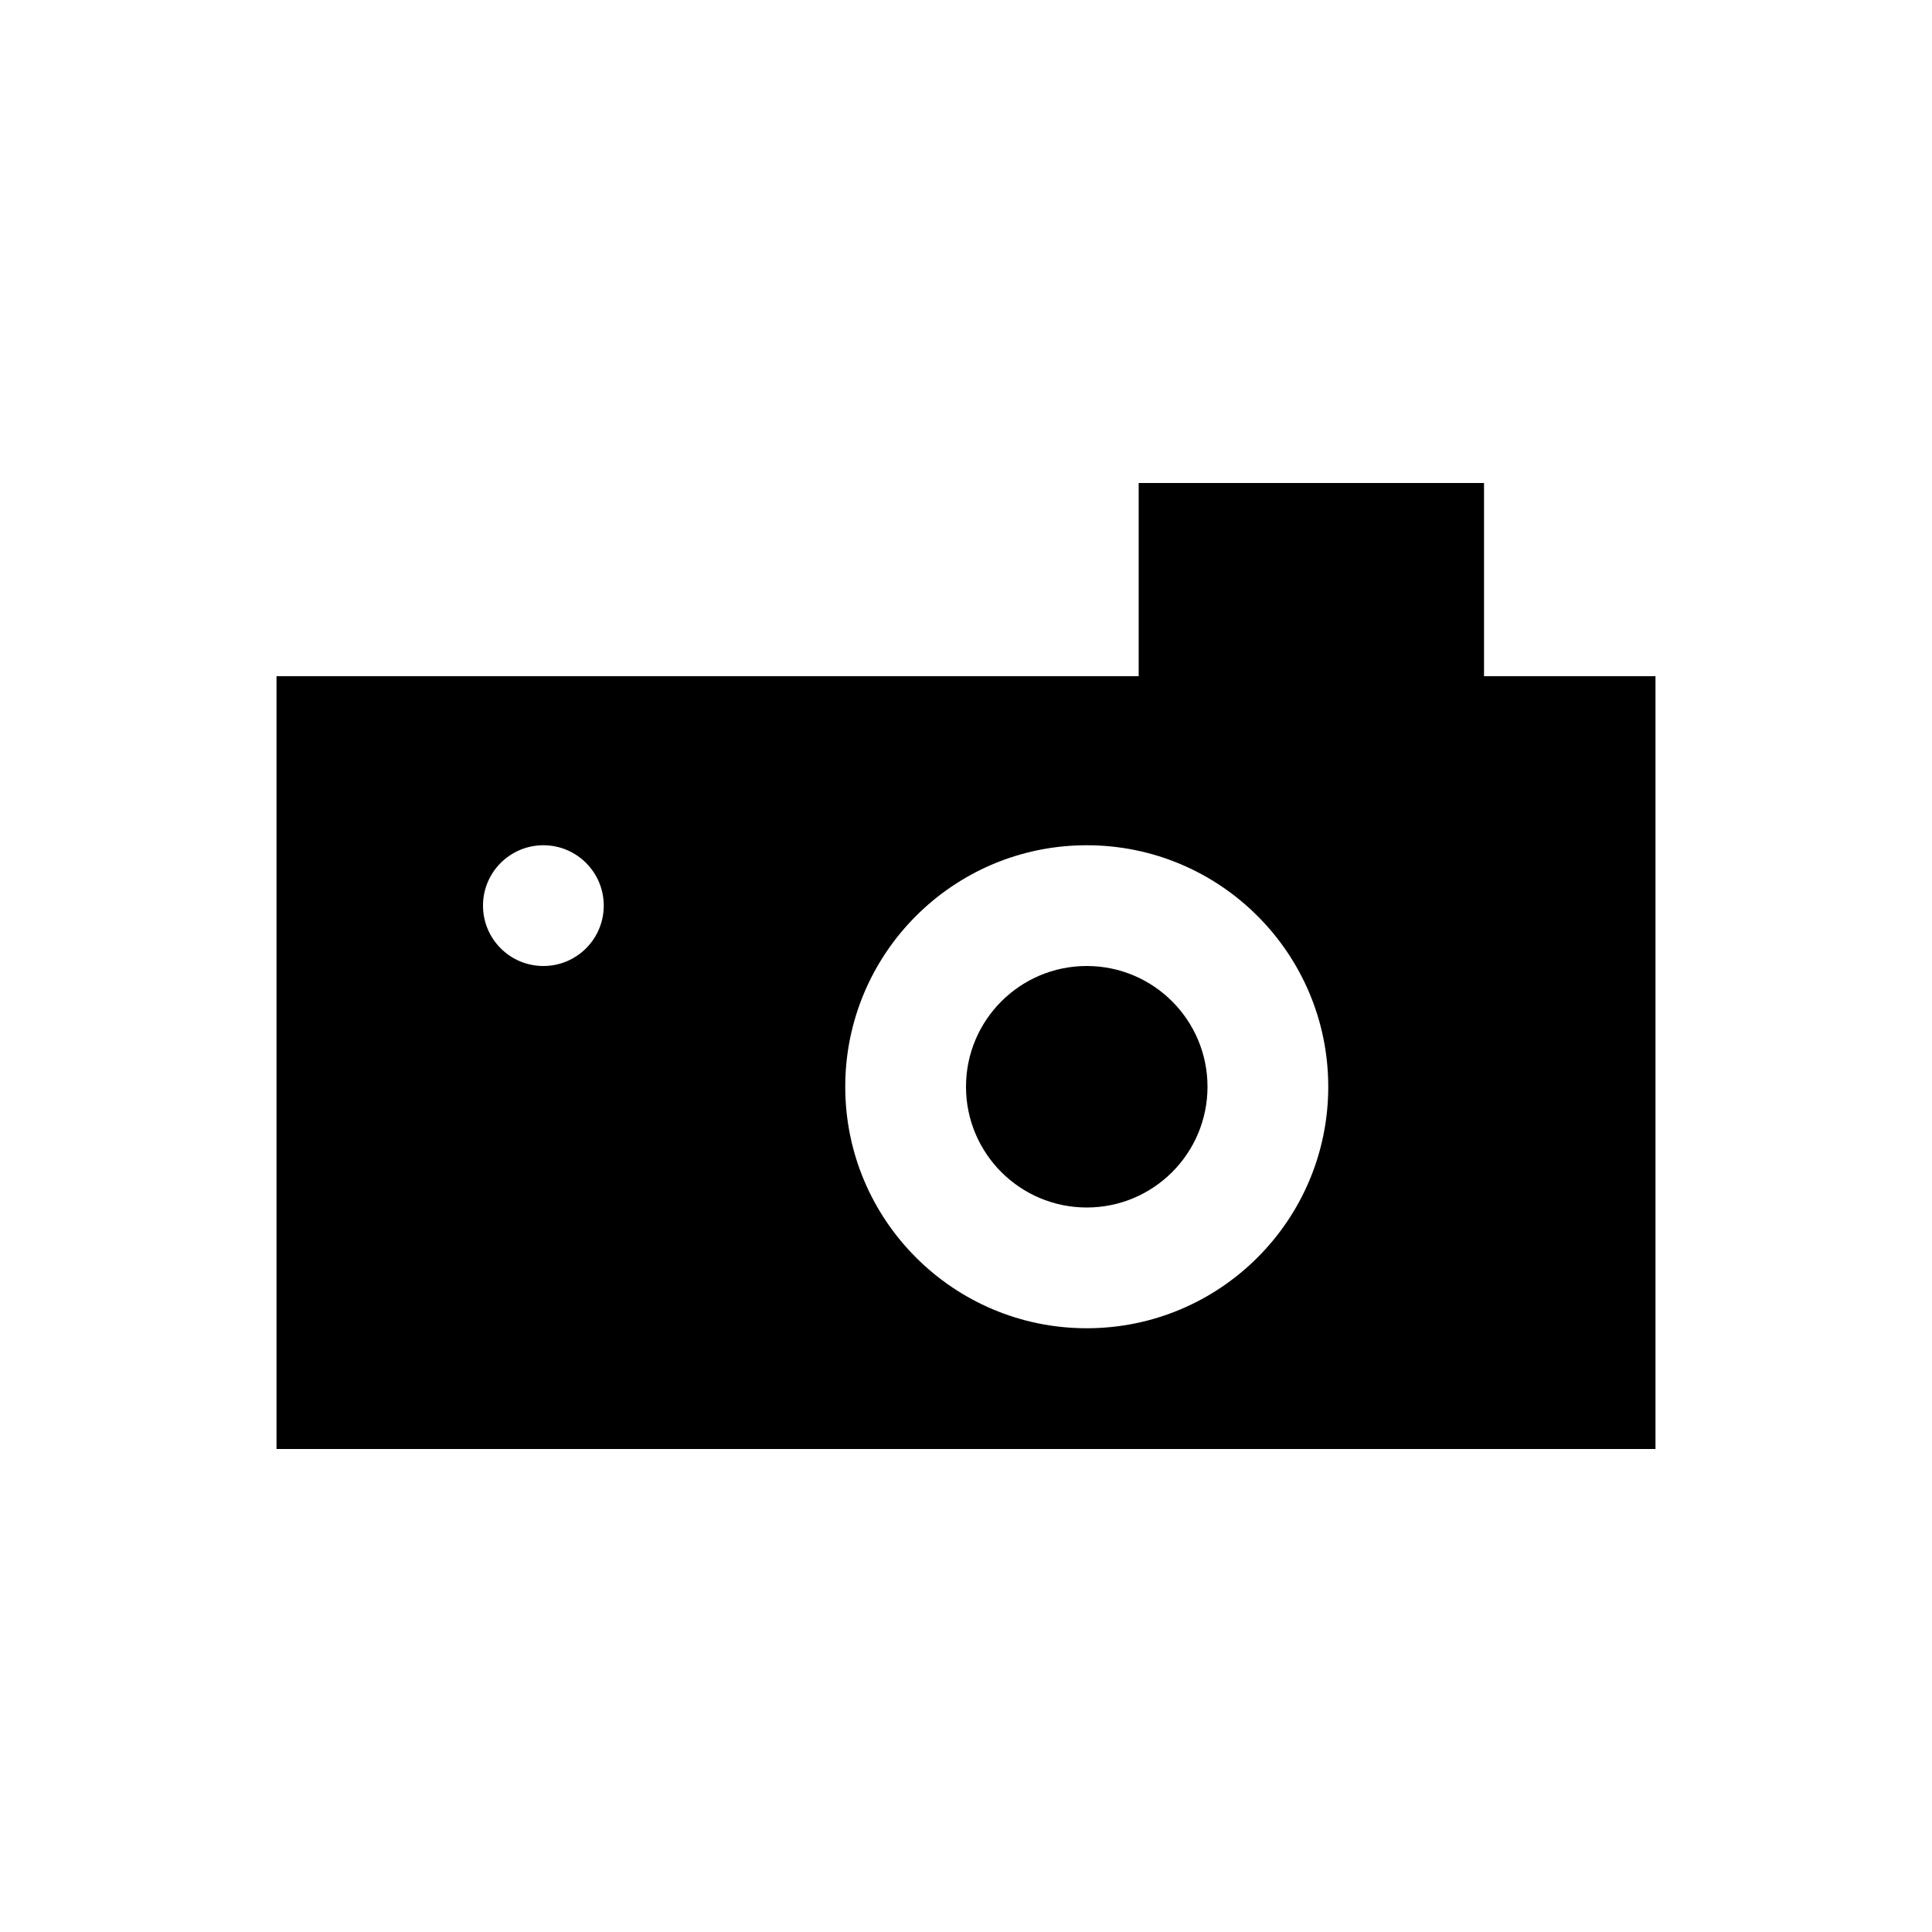
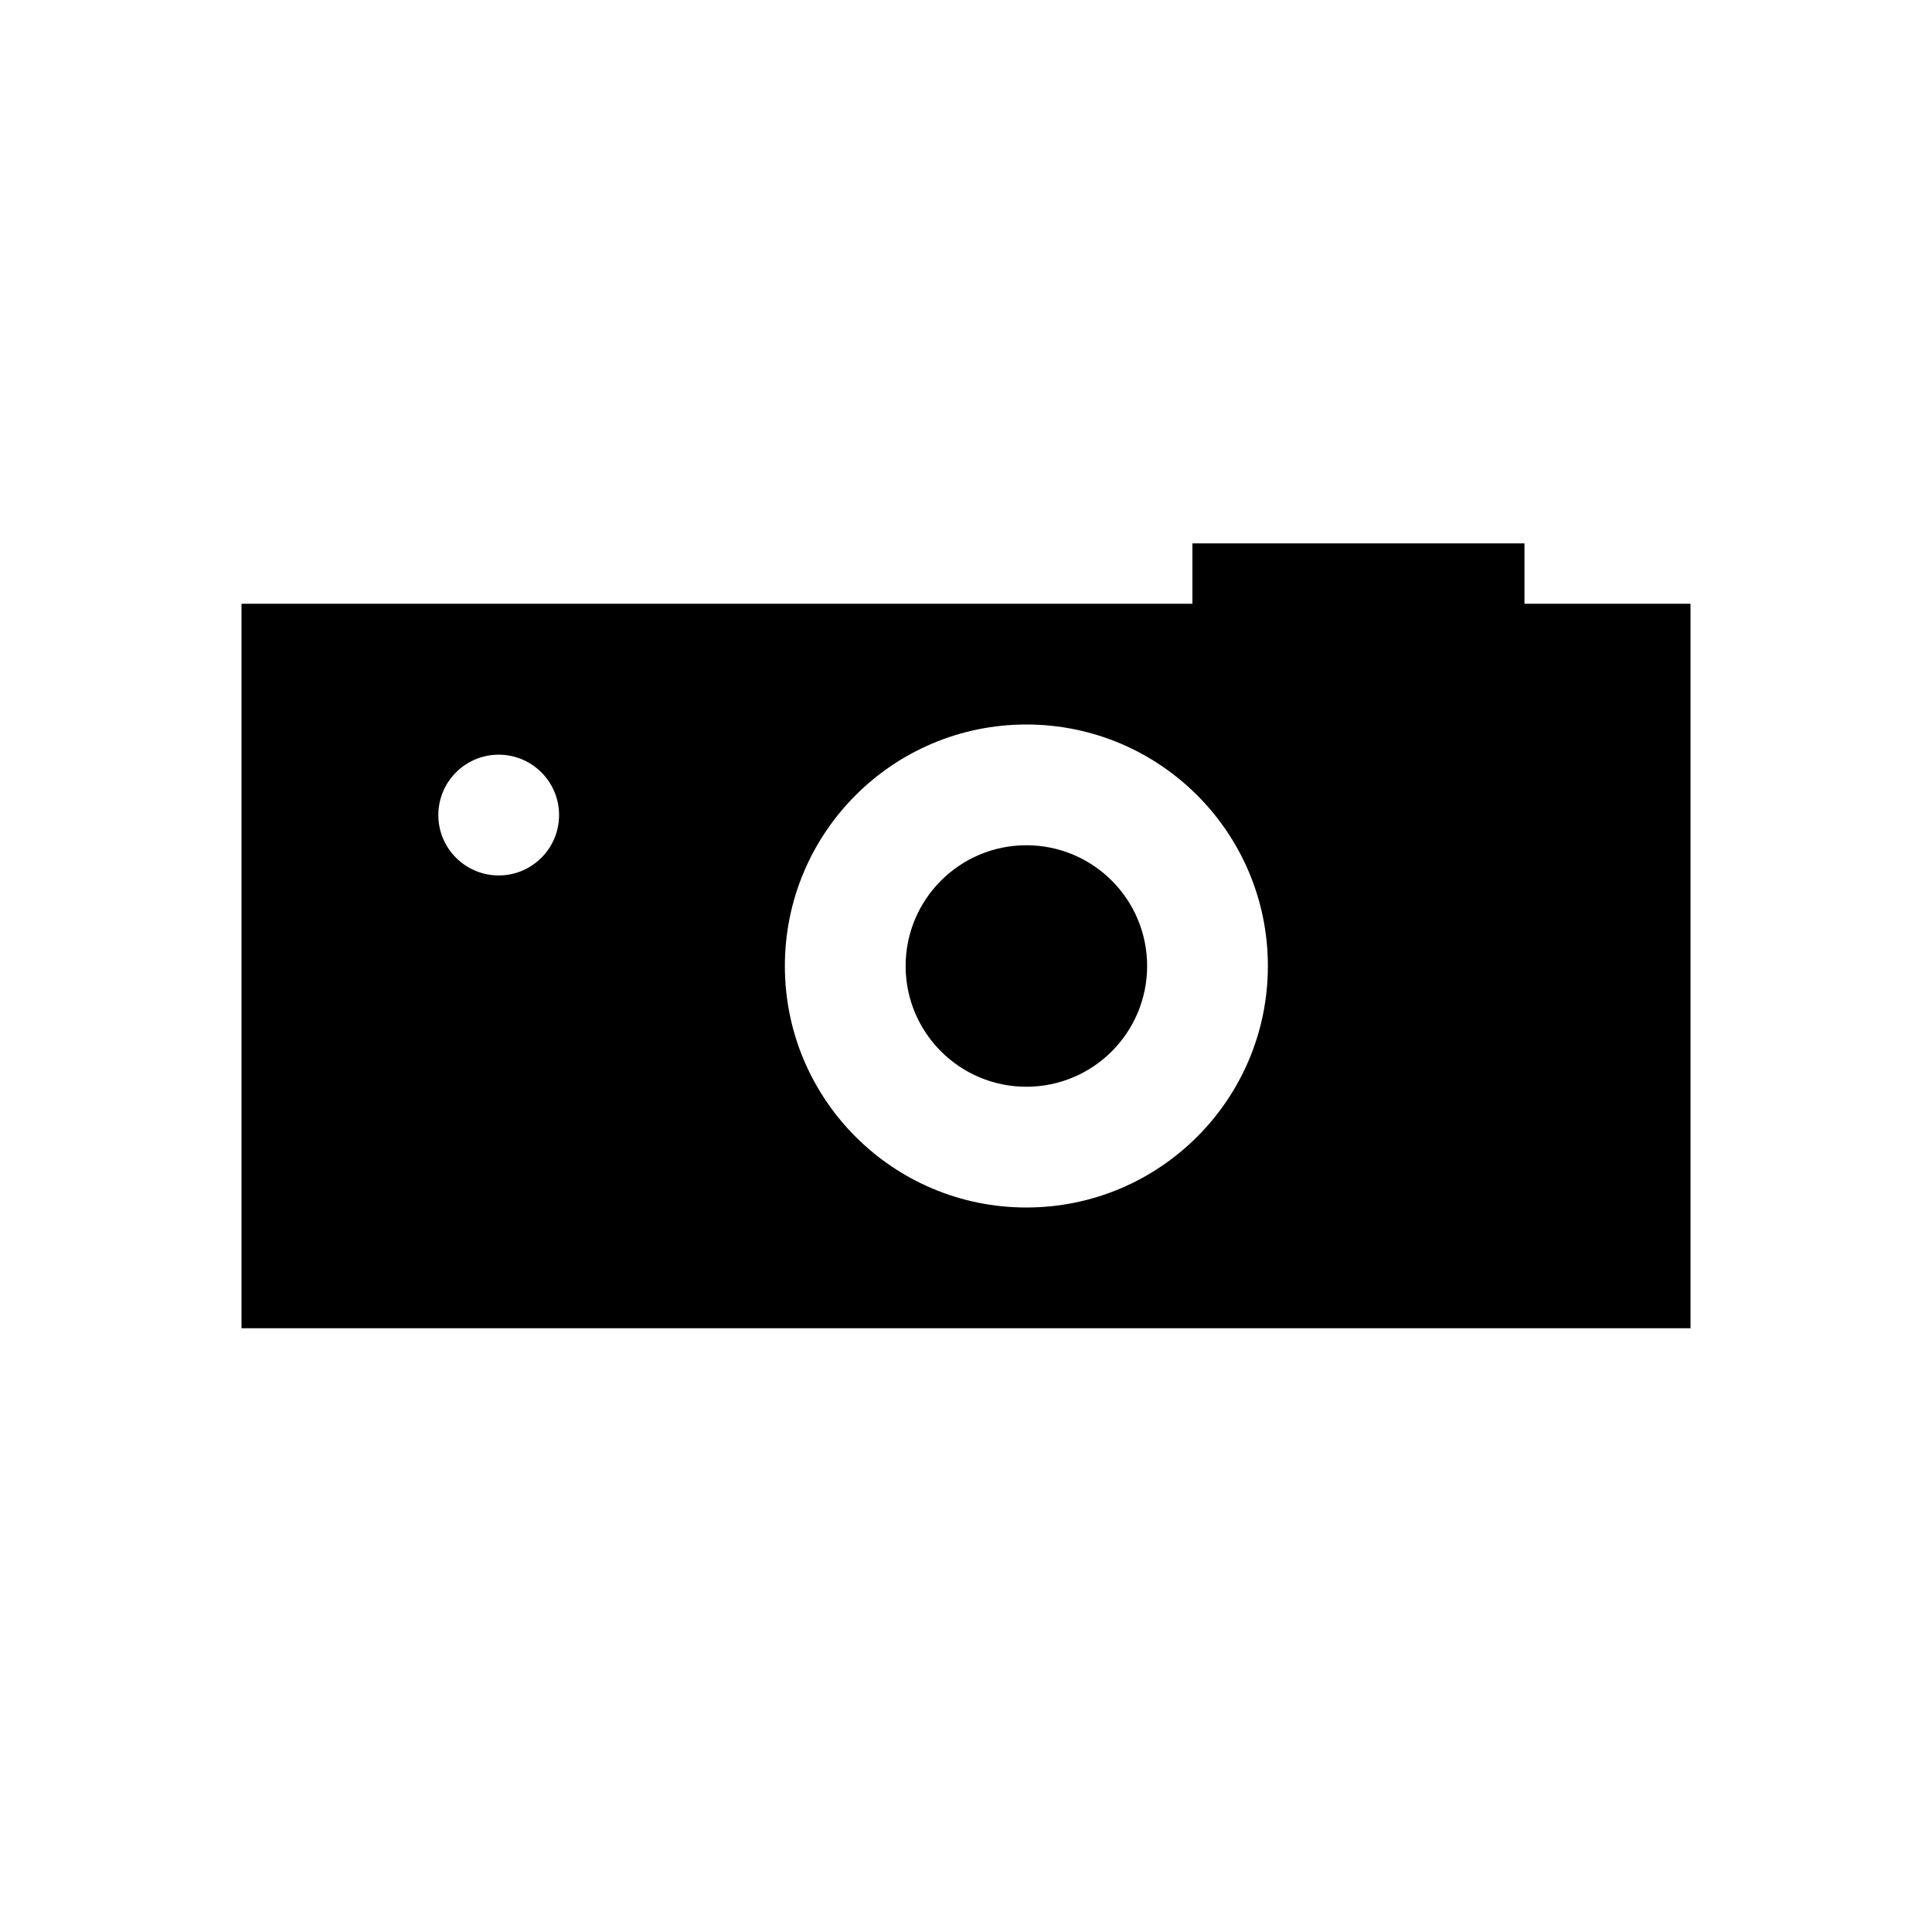
- <svg xmlns="http://www.w3.org/2000/svg" viewBox="0 0 16 16">
-   <path d="M12.29,5.6V4H9.43V5.6H2.29V12H13.71V5.6ZM9,10a1,1,0,1,1,1-1A1,1,0,0,1,9,10Zm0,1a2,2,0,1,1,2-2A2,2,0,0,1,9,11ZM4.5,8A.5.5,0,1,1,5,7.5.5.5,0,0,1,4.5,8Z" />
+ <svg xmlns="http://www.w3.org/2000/svg" viewBox="0 0 32 32">
+   <path d="M25.25,10V9h-5.5v1H4V22H28V10ZM17,18a2,2,0,1,1,2-2A2,2,0,0,1,17,18Zm0,2a4,4,0,1,1,4-4A4,4,0,0,1,17,20ZM8.26,14.5a1,1,0,1,1,1-1A1,1,0,0,1,8.26,14.5Z" />
</svg>
